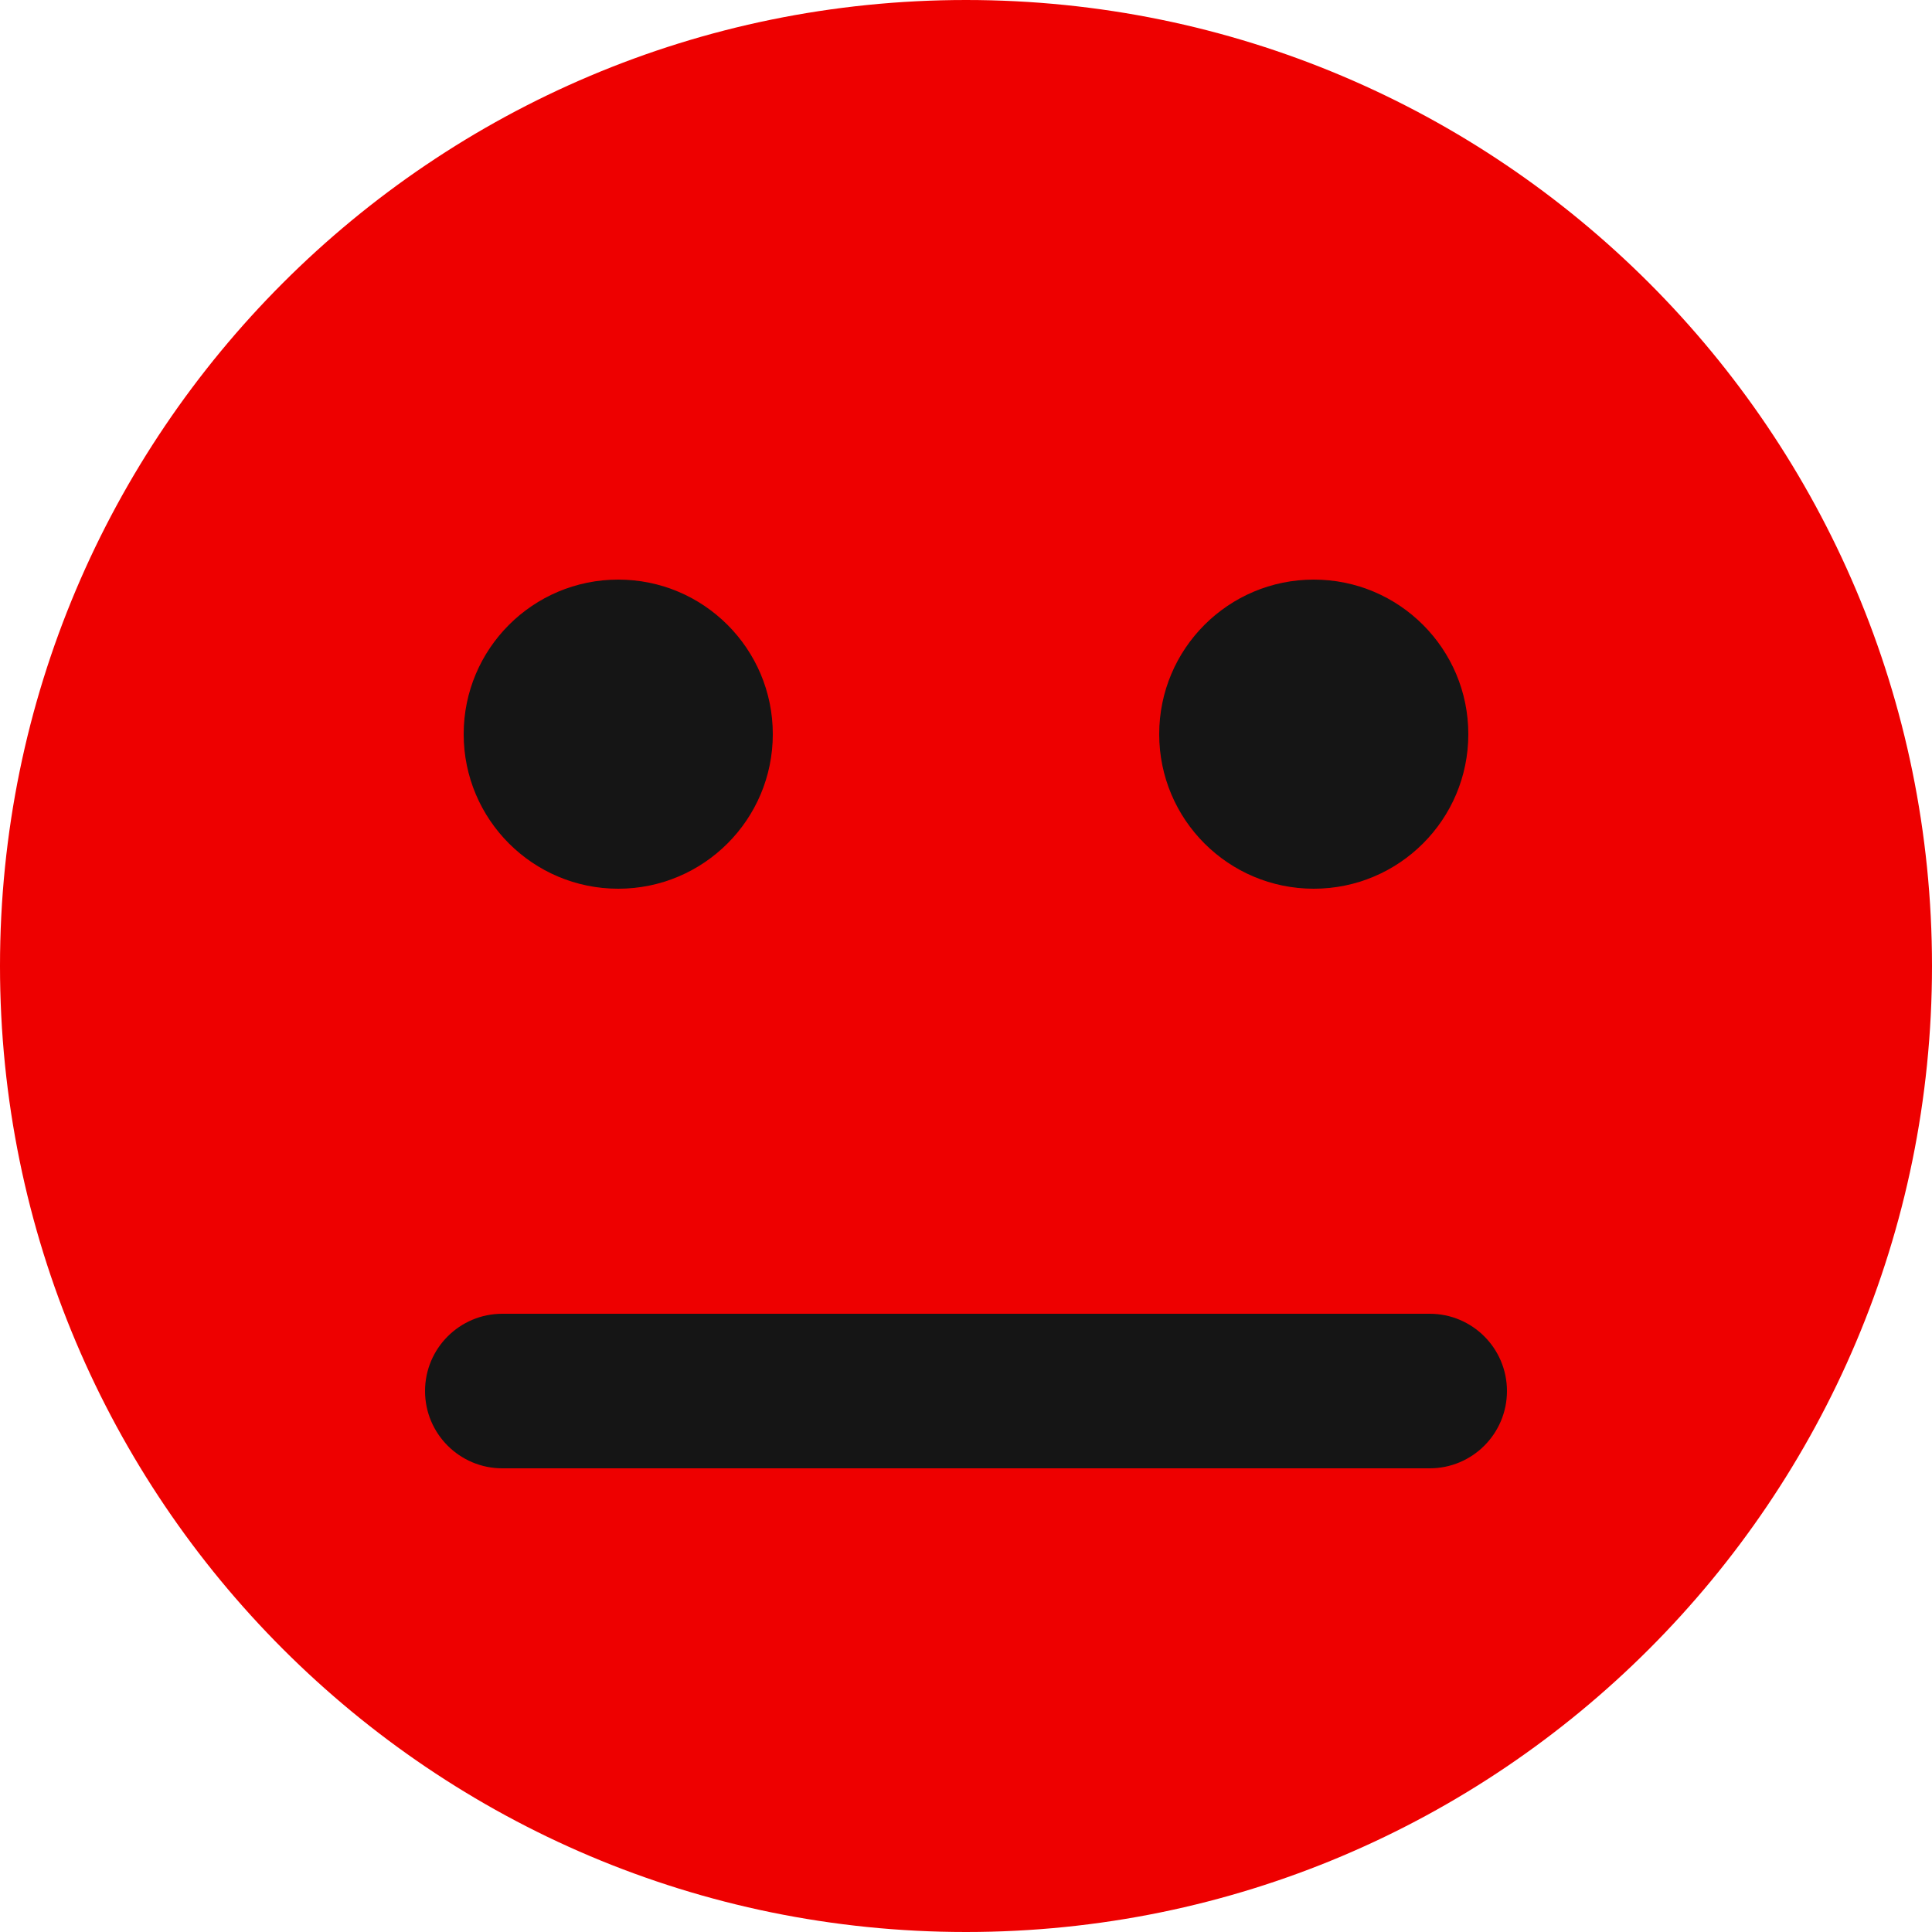
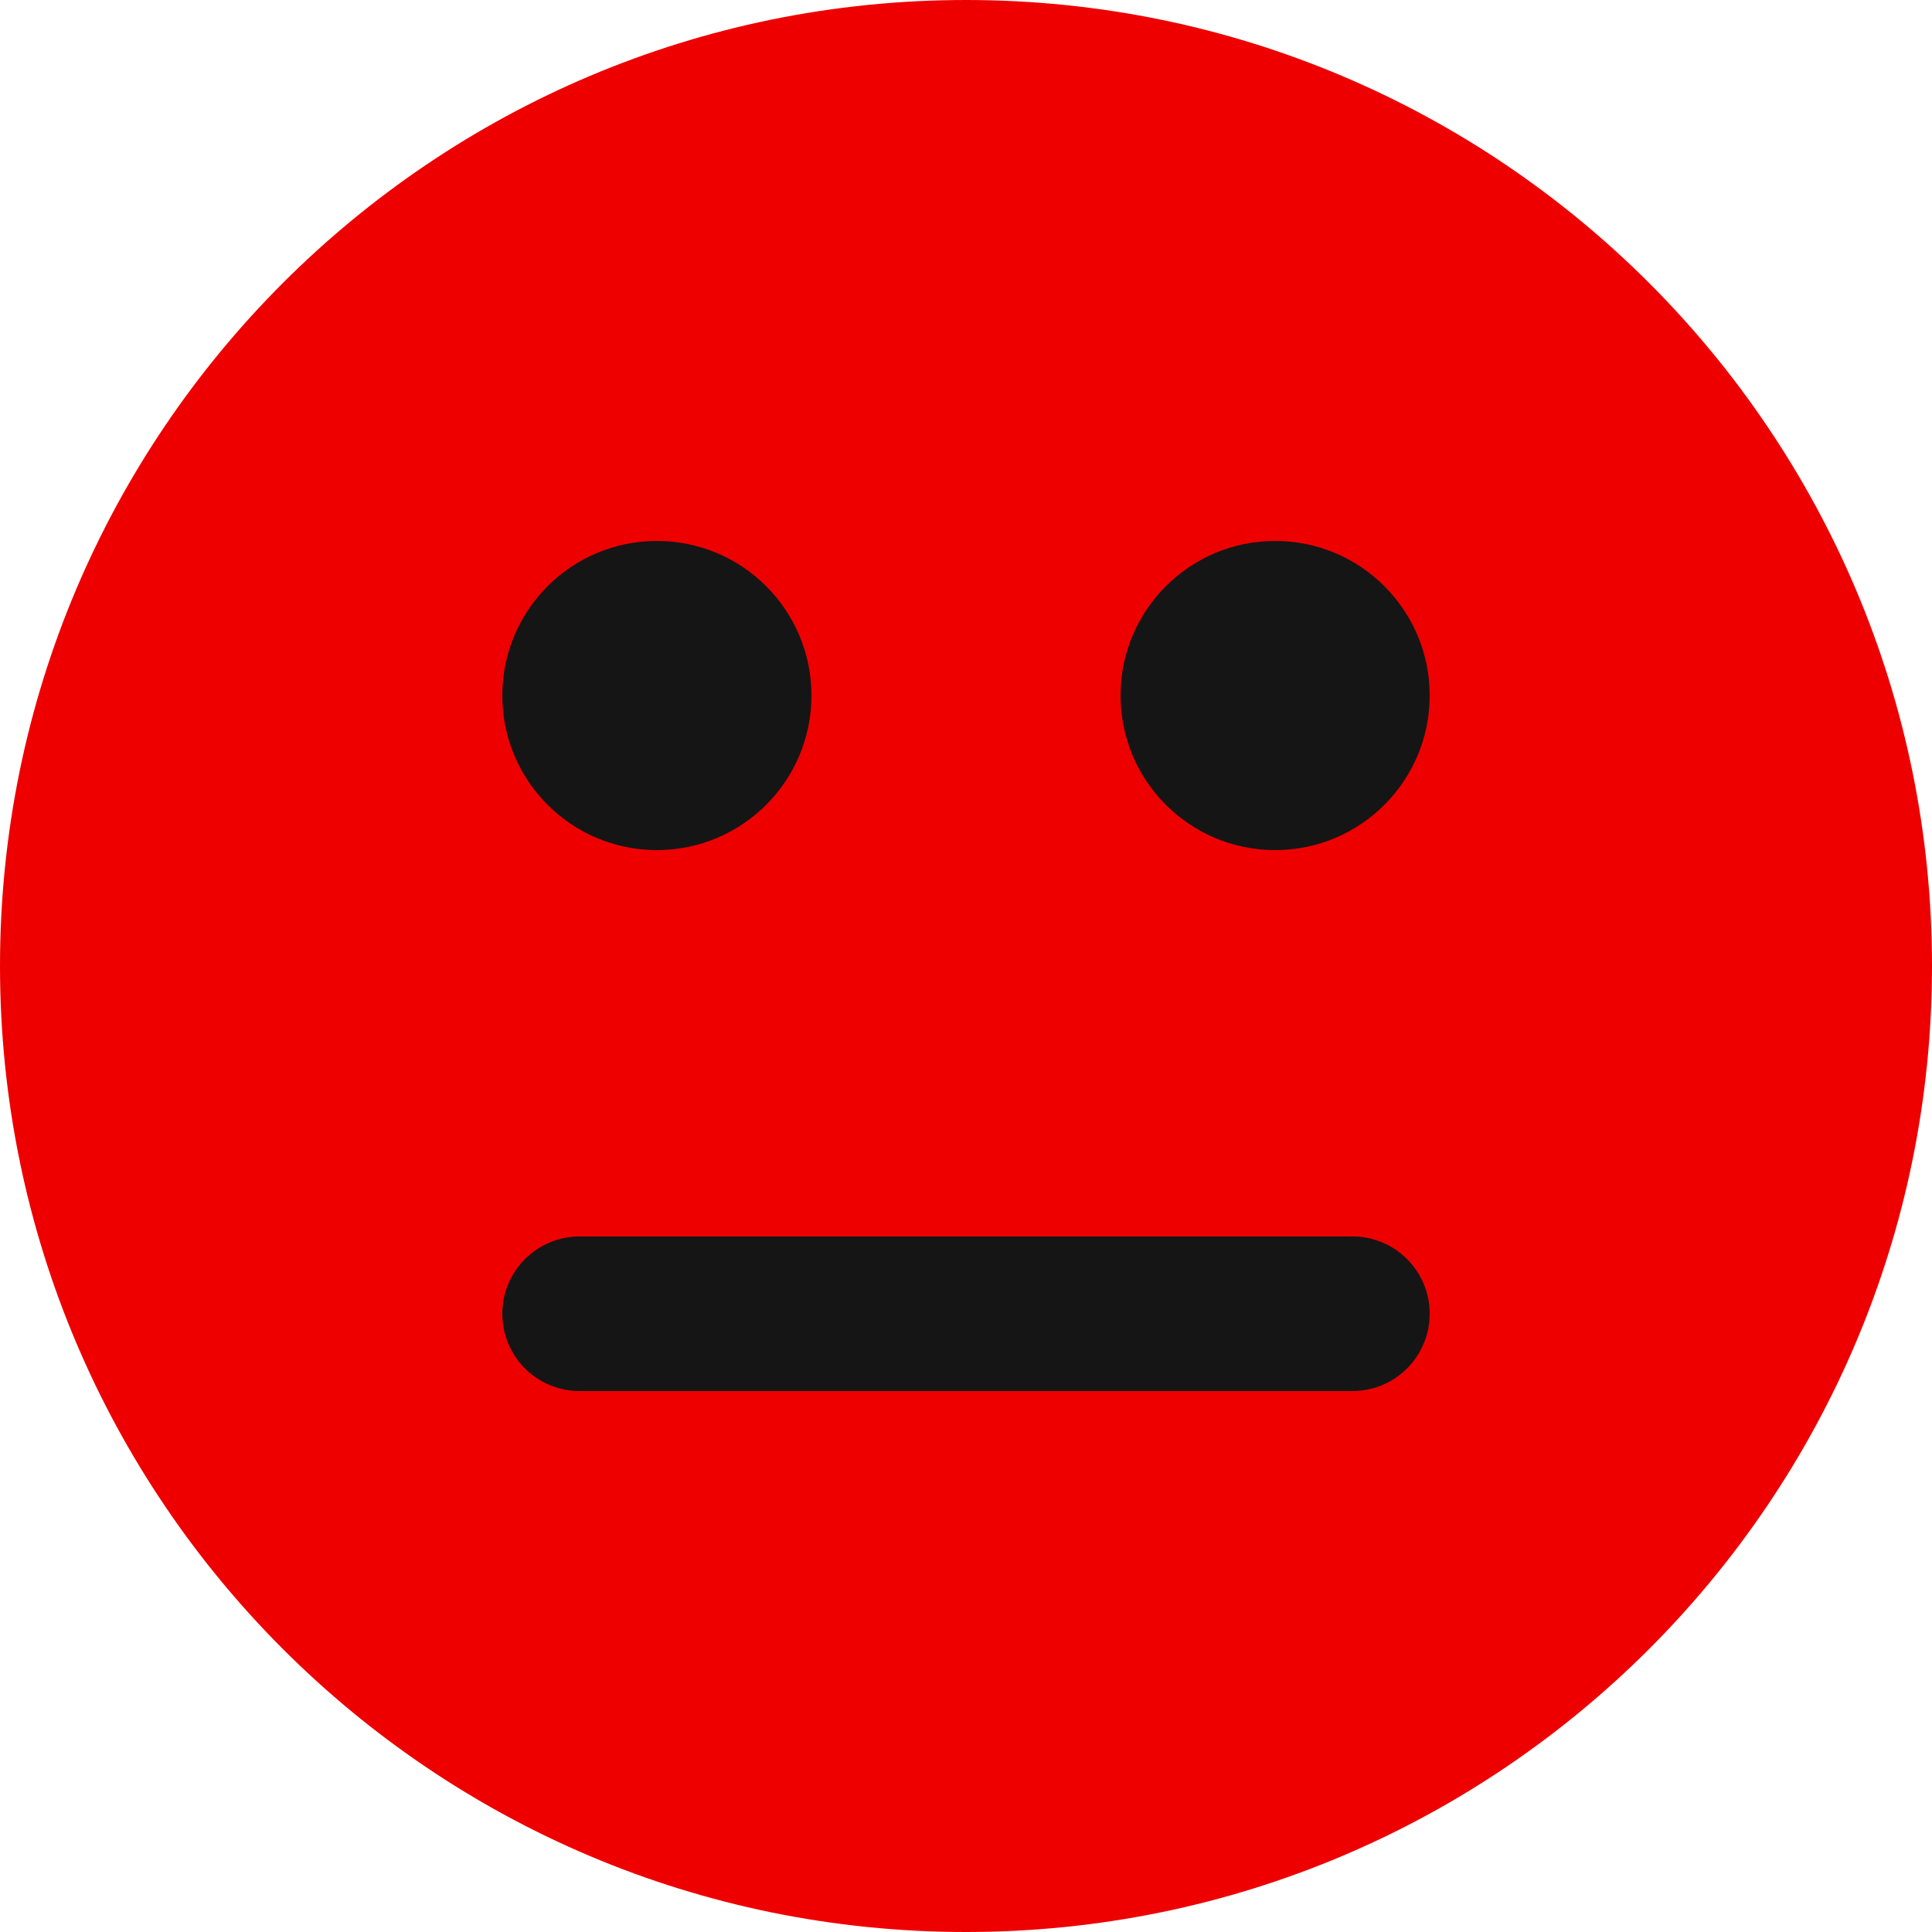
<svg xmlns="http://www.w3.org/2000/svg" viewBox="0 0 100 100">
  <g fill="#EE0000">
    <circle cx="50%" cy="50%" r="50%" />
  </g>
  <g fill="#151515">
-     <circle cx="32%" cy="38%" r="8%" />
-     <circle cx="68%" cy="38%" r="8%" />
-     <rect x="22%" y="68%" width="56%" height="8%" rx="4%" ry="4%" />
+     <circle cx="34%" cy="36%" r="8%" />
+     <circle cx="66%" cy="36%" r="8%" />
+     <rect x="26%" y="64%" width="48%" height="8%" rx="4%" ry="4%" />
  </g>
</svg>
